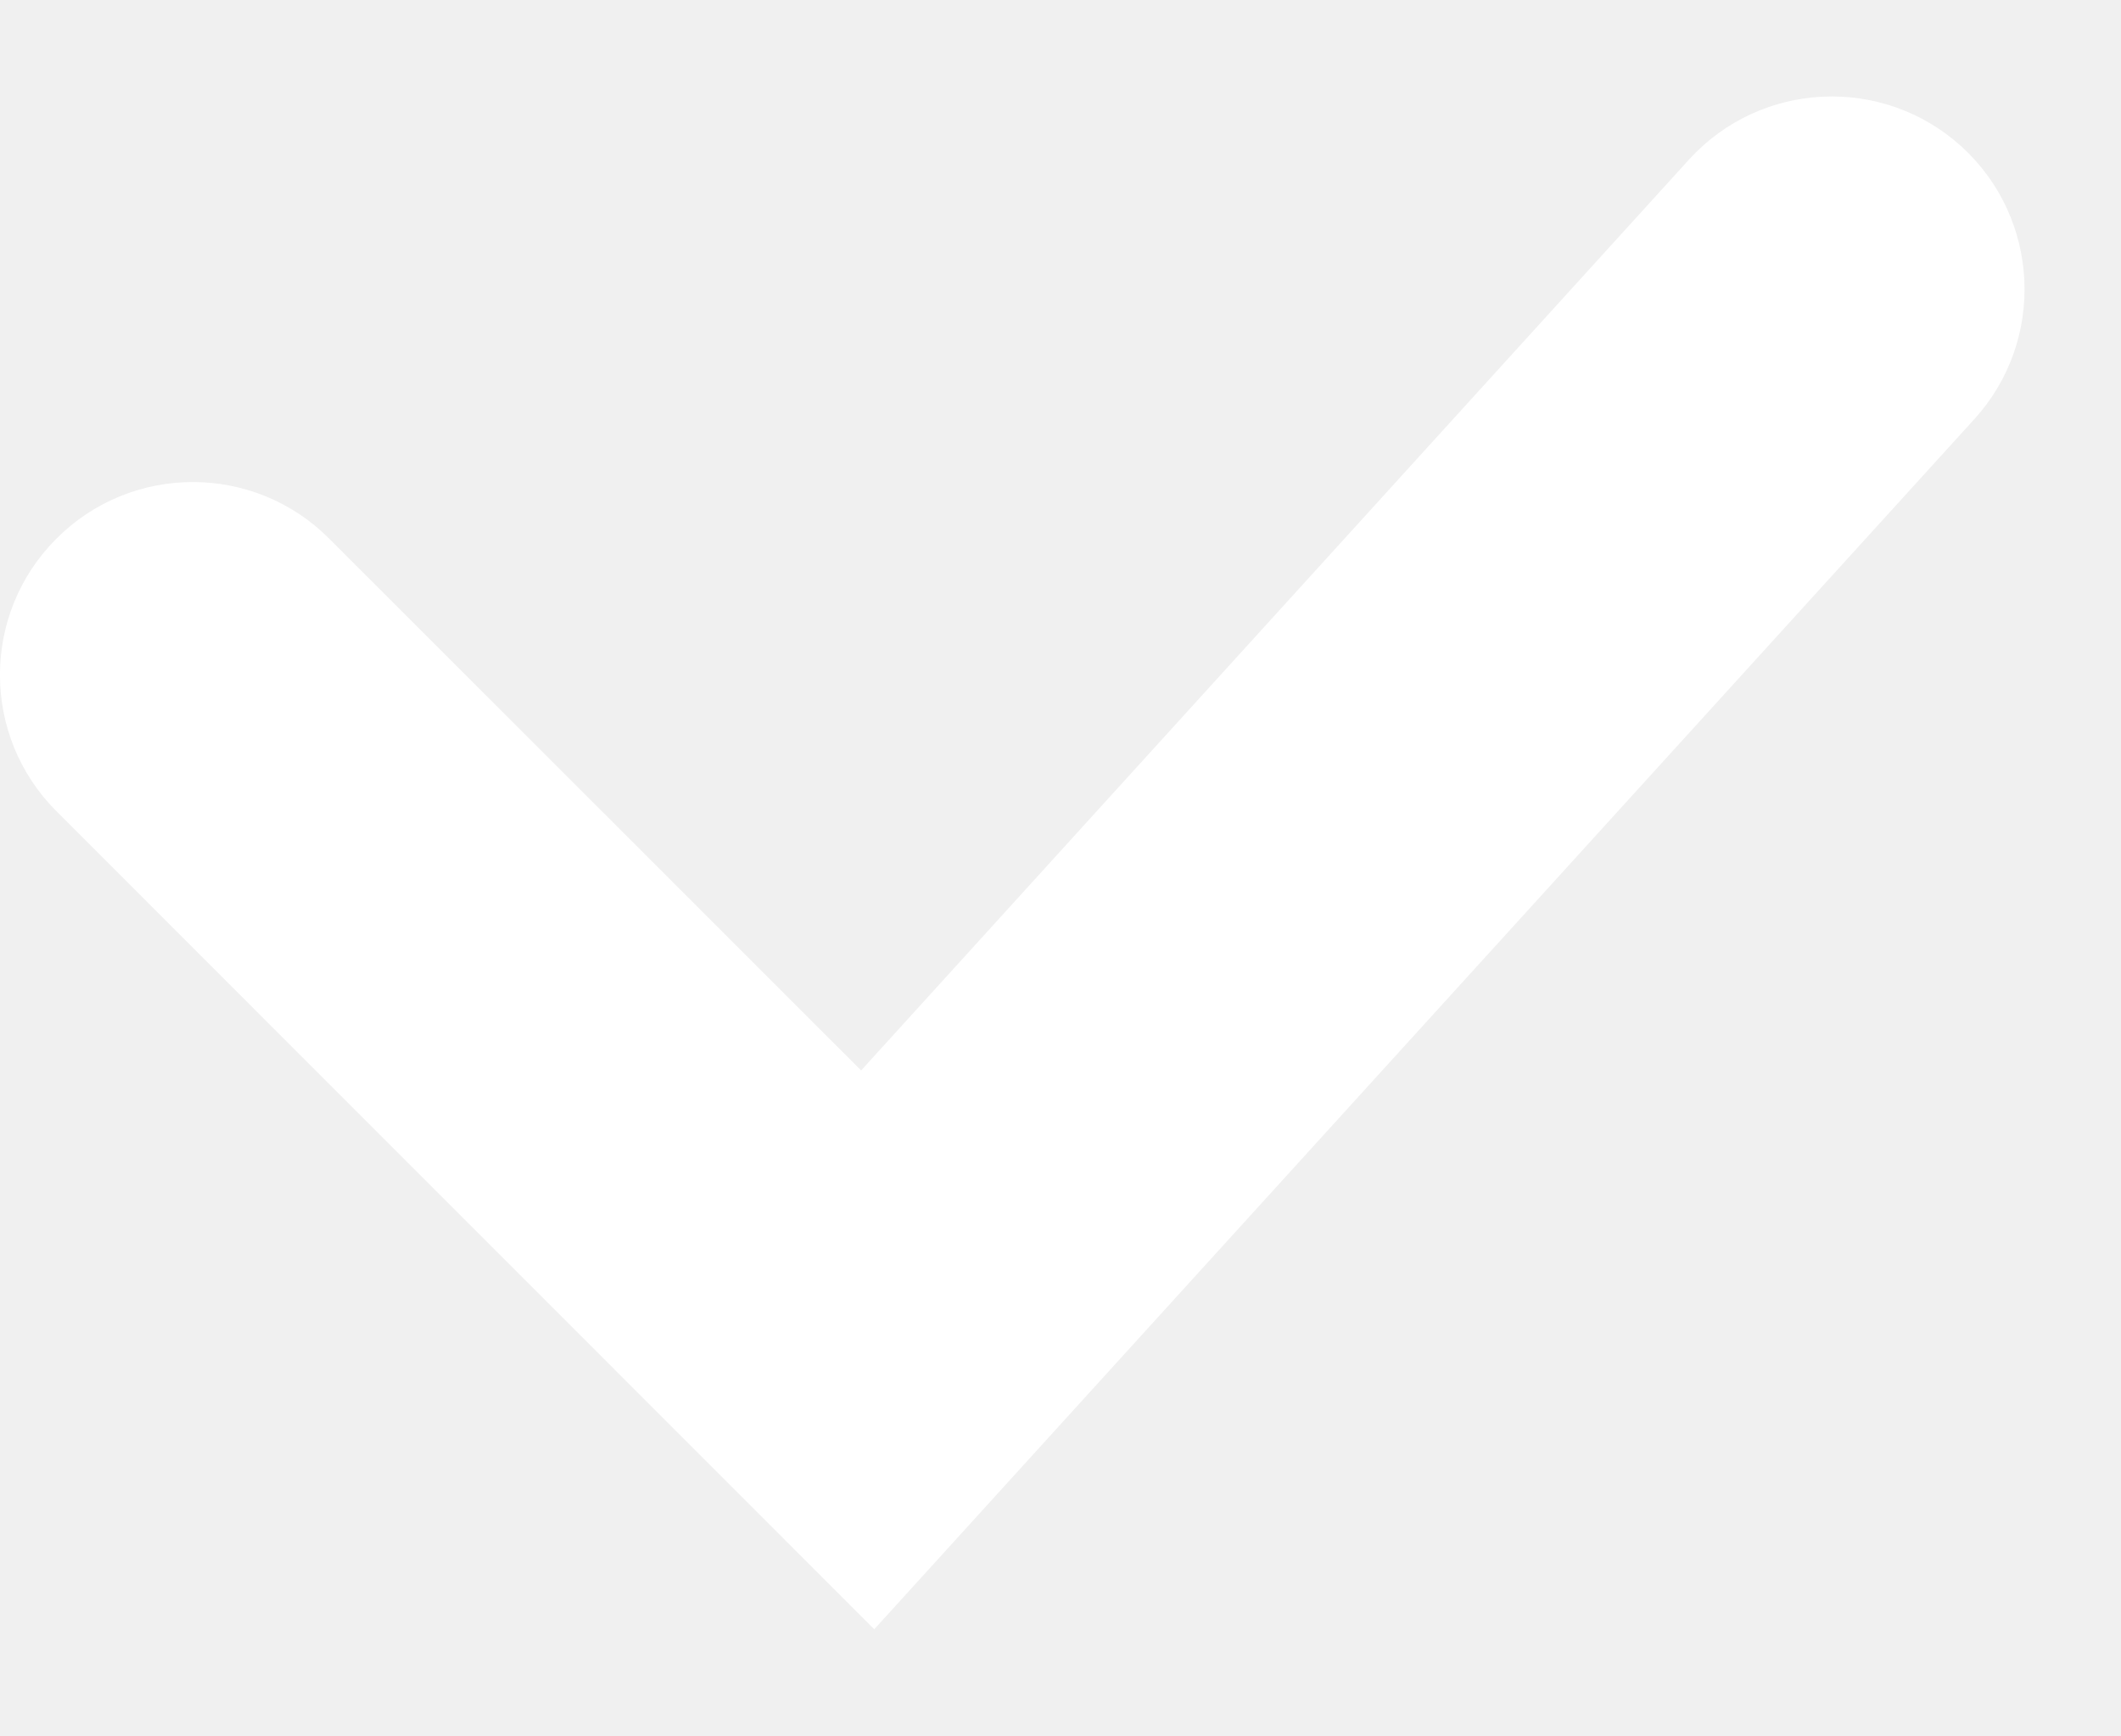
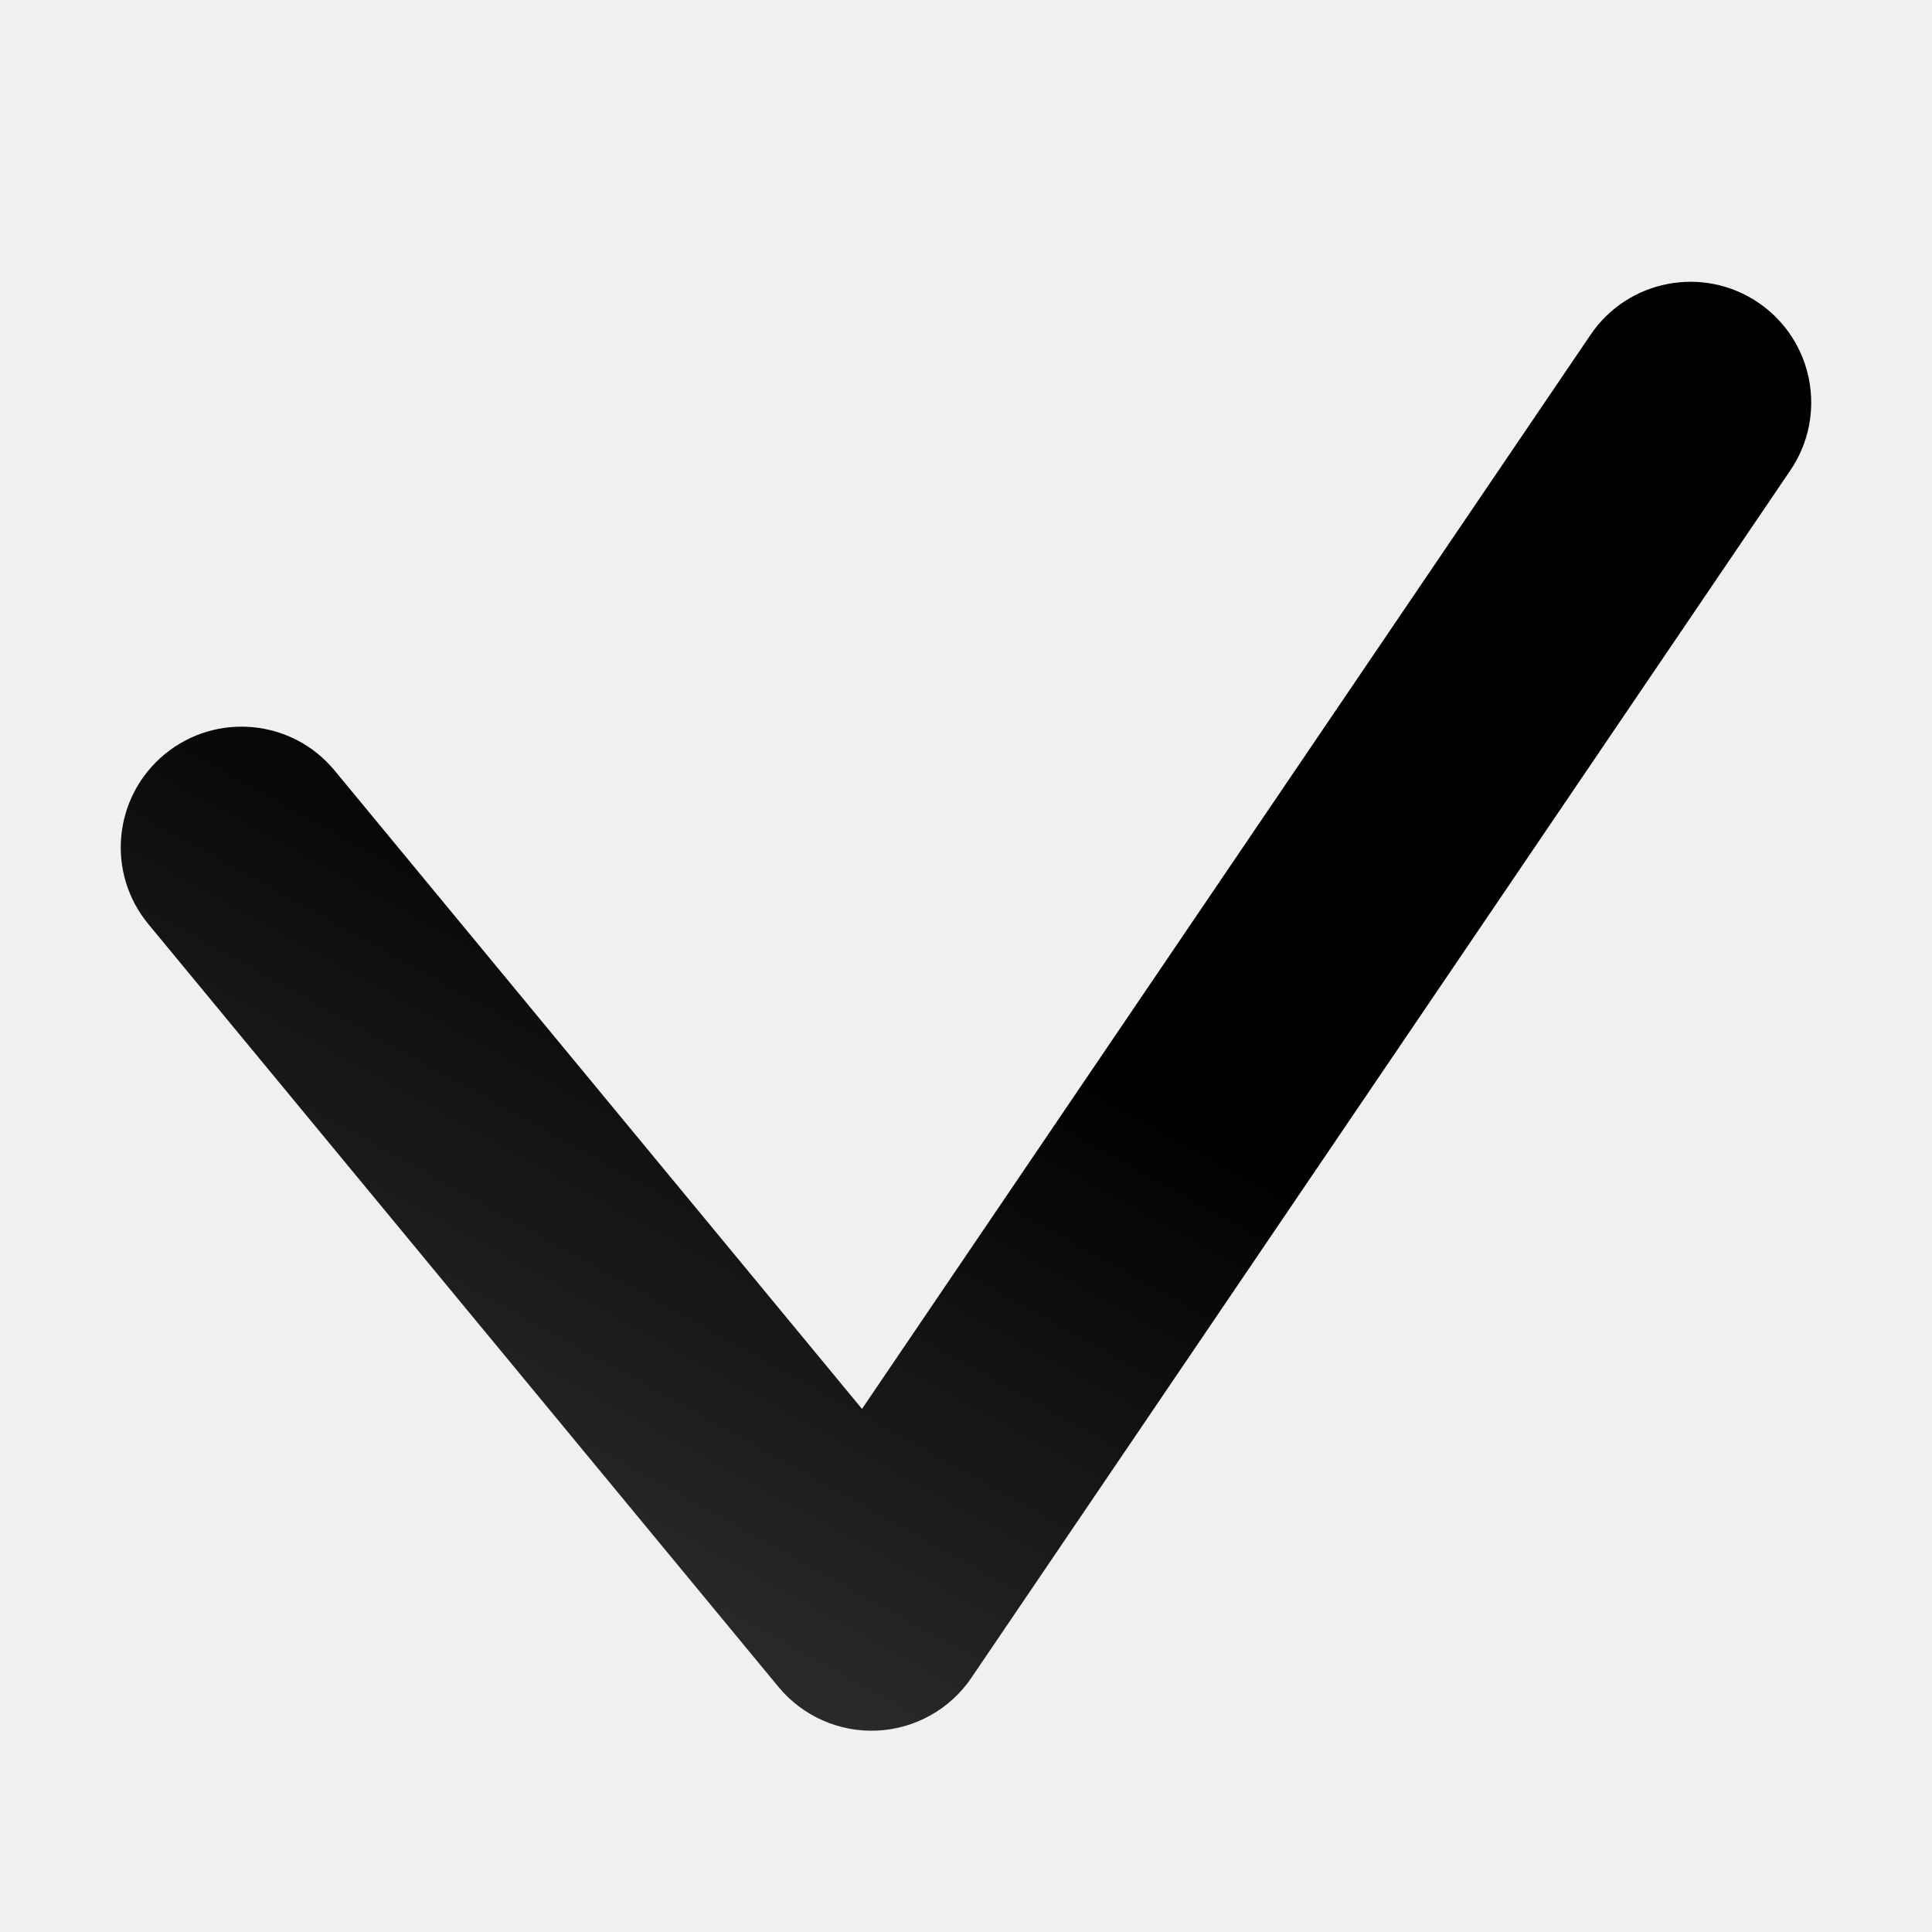
- <svg xmlns="http://www.w3.org/2000/svg" width="11" height="9" viewBox="0 0 11 9" fill="none">
-   <path fill-rule="evenodd" clip-rule="evenodd" d="M10.173 0.76C10.581 1.132 10.611 1.764 10.24 2.173L4.534 8.449L0.293 4.207C-0.098 3.817 -0.098 3.183 0.293 2.793C0.683 2.402 1.317 2.402 1.707 2.793L4.466 5.551L8.76 0.827C9.132 0.419 9.764 0.389 10.173 0.76Z" fill="white" />
+ <svg xmlns="http://www.w3.org/2000/svg" width="24" height="24" viewBox="0 0 24 24" fill="none">
+   <path d="M19.759 4.158C20.224 3.473 21.156 3.294 21.842 3.759C22.527 4.224 22.706 5.156 22.241 5.842L12.067 20.842C11.802 21.233 11.368 21.476 10.896 21.498C10.425 21.52 9.971 21.319 9.67 20.955L1.844 11.481C1.316 10.843 1.406 9.898 2.045 9.37C2.684 8.843 3.629 8.933 4.156 9.571L10.708 17.502L19.759 4.158Z" fill="url(#paint0_linear_385_2594)" />
+   <defs>
+     <linearGradient id="paint0_linear_385_2594" x1="2.996" y1="18.8" x2="7.848" y2="10.055" gradientUnits="userSpaceOnUse">
+       <stop stop-opacity="0.8" />
+       <stop offset="1" />
+     </linearGradient>
+   </defs>
</svg>
